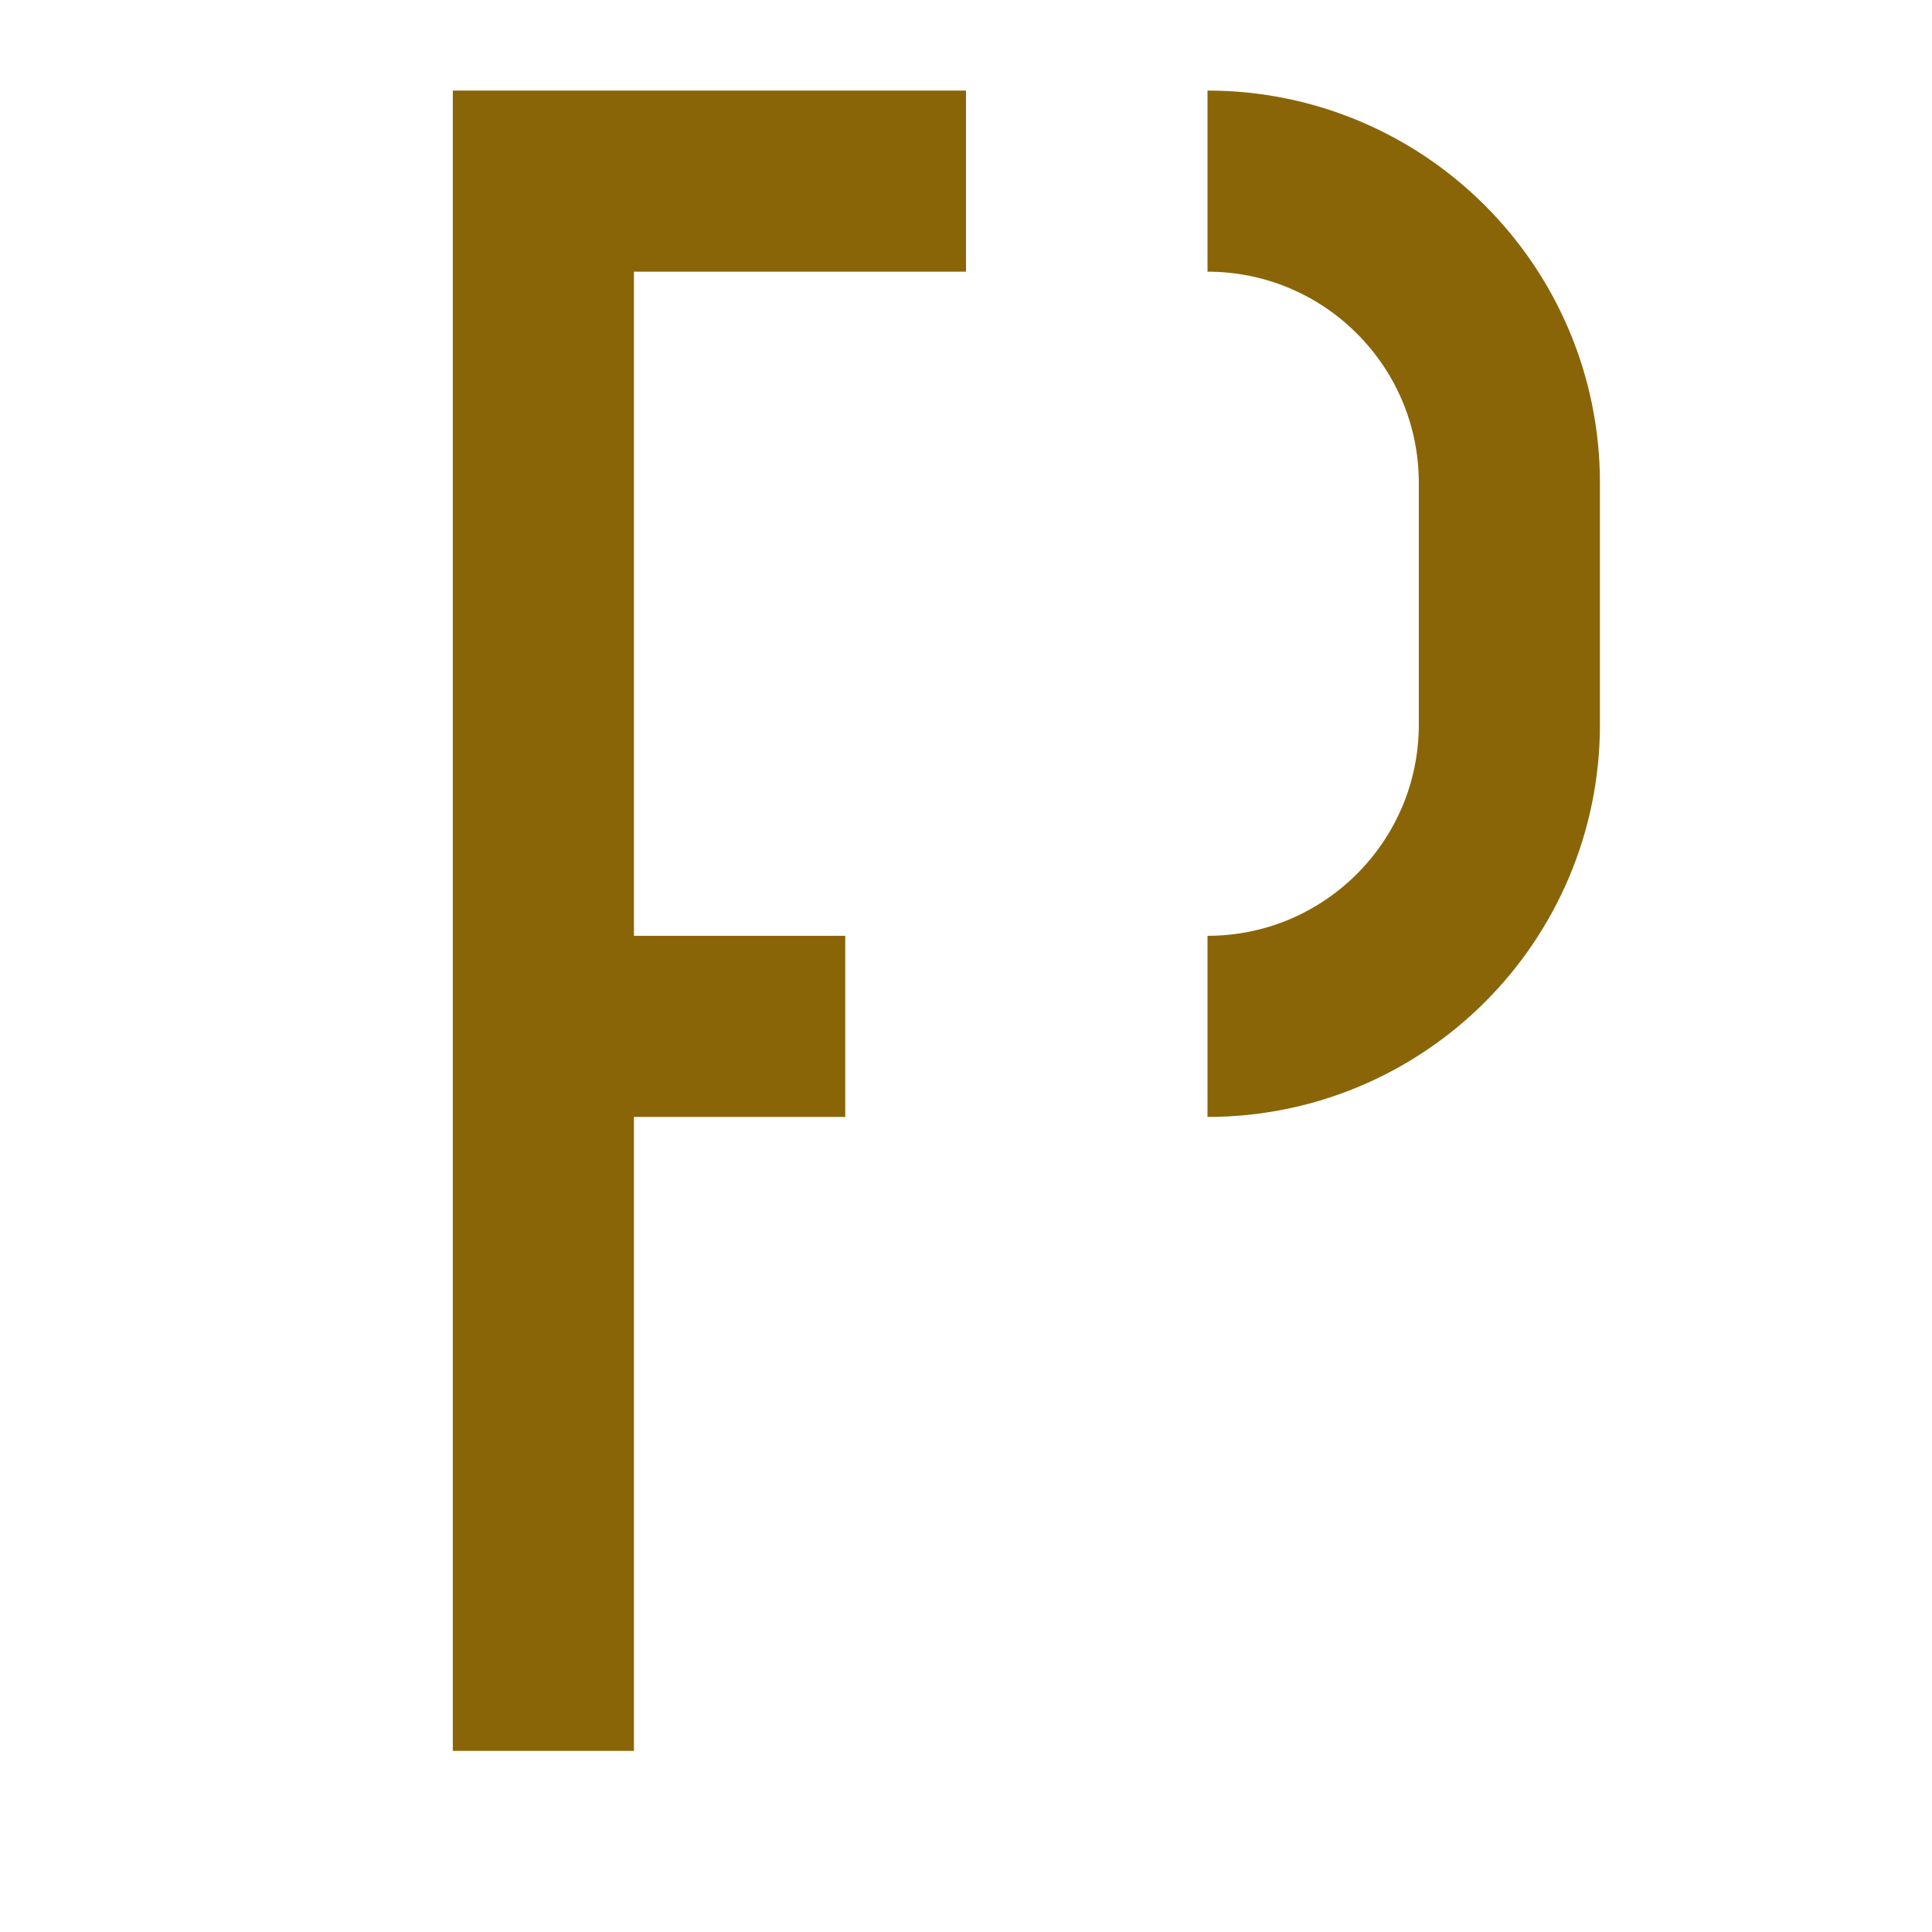
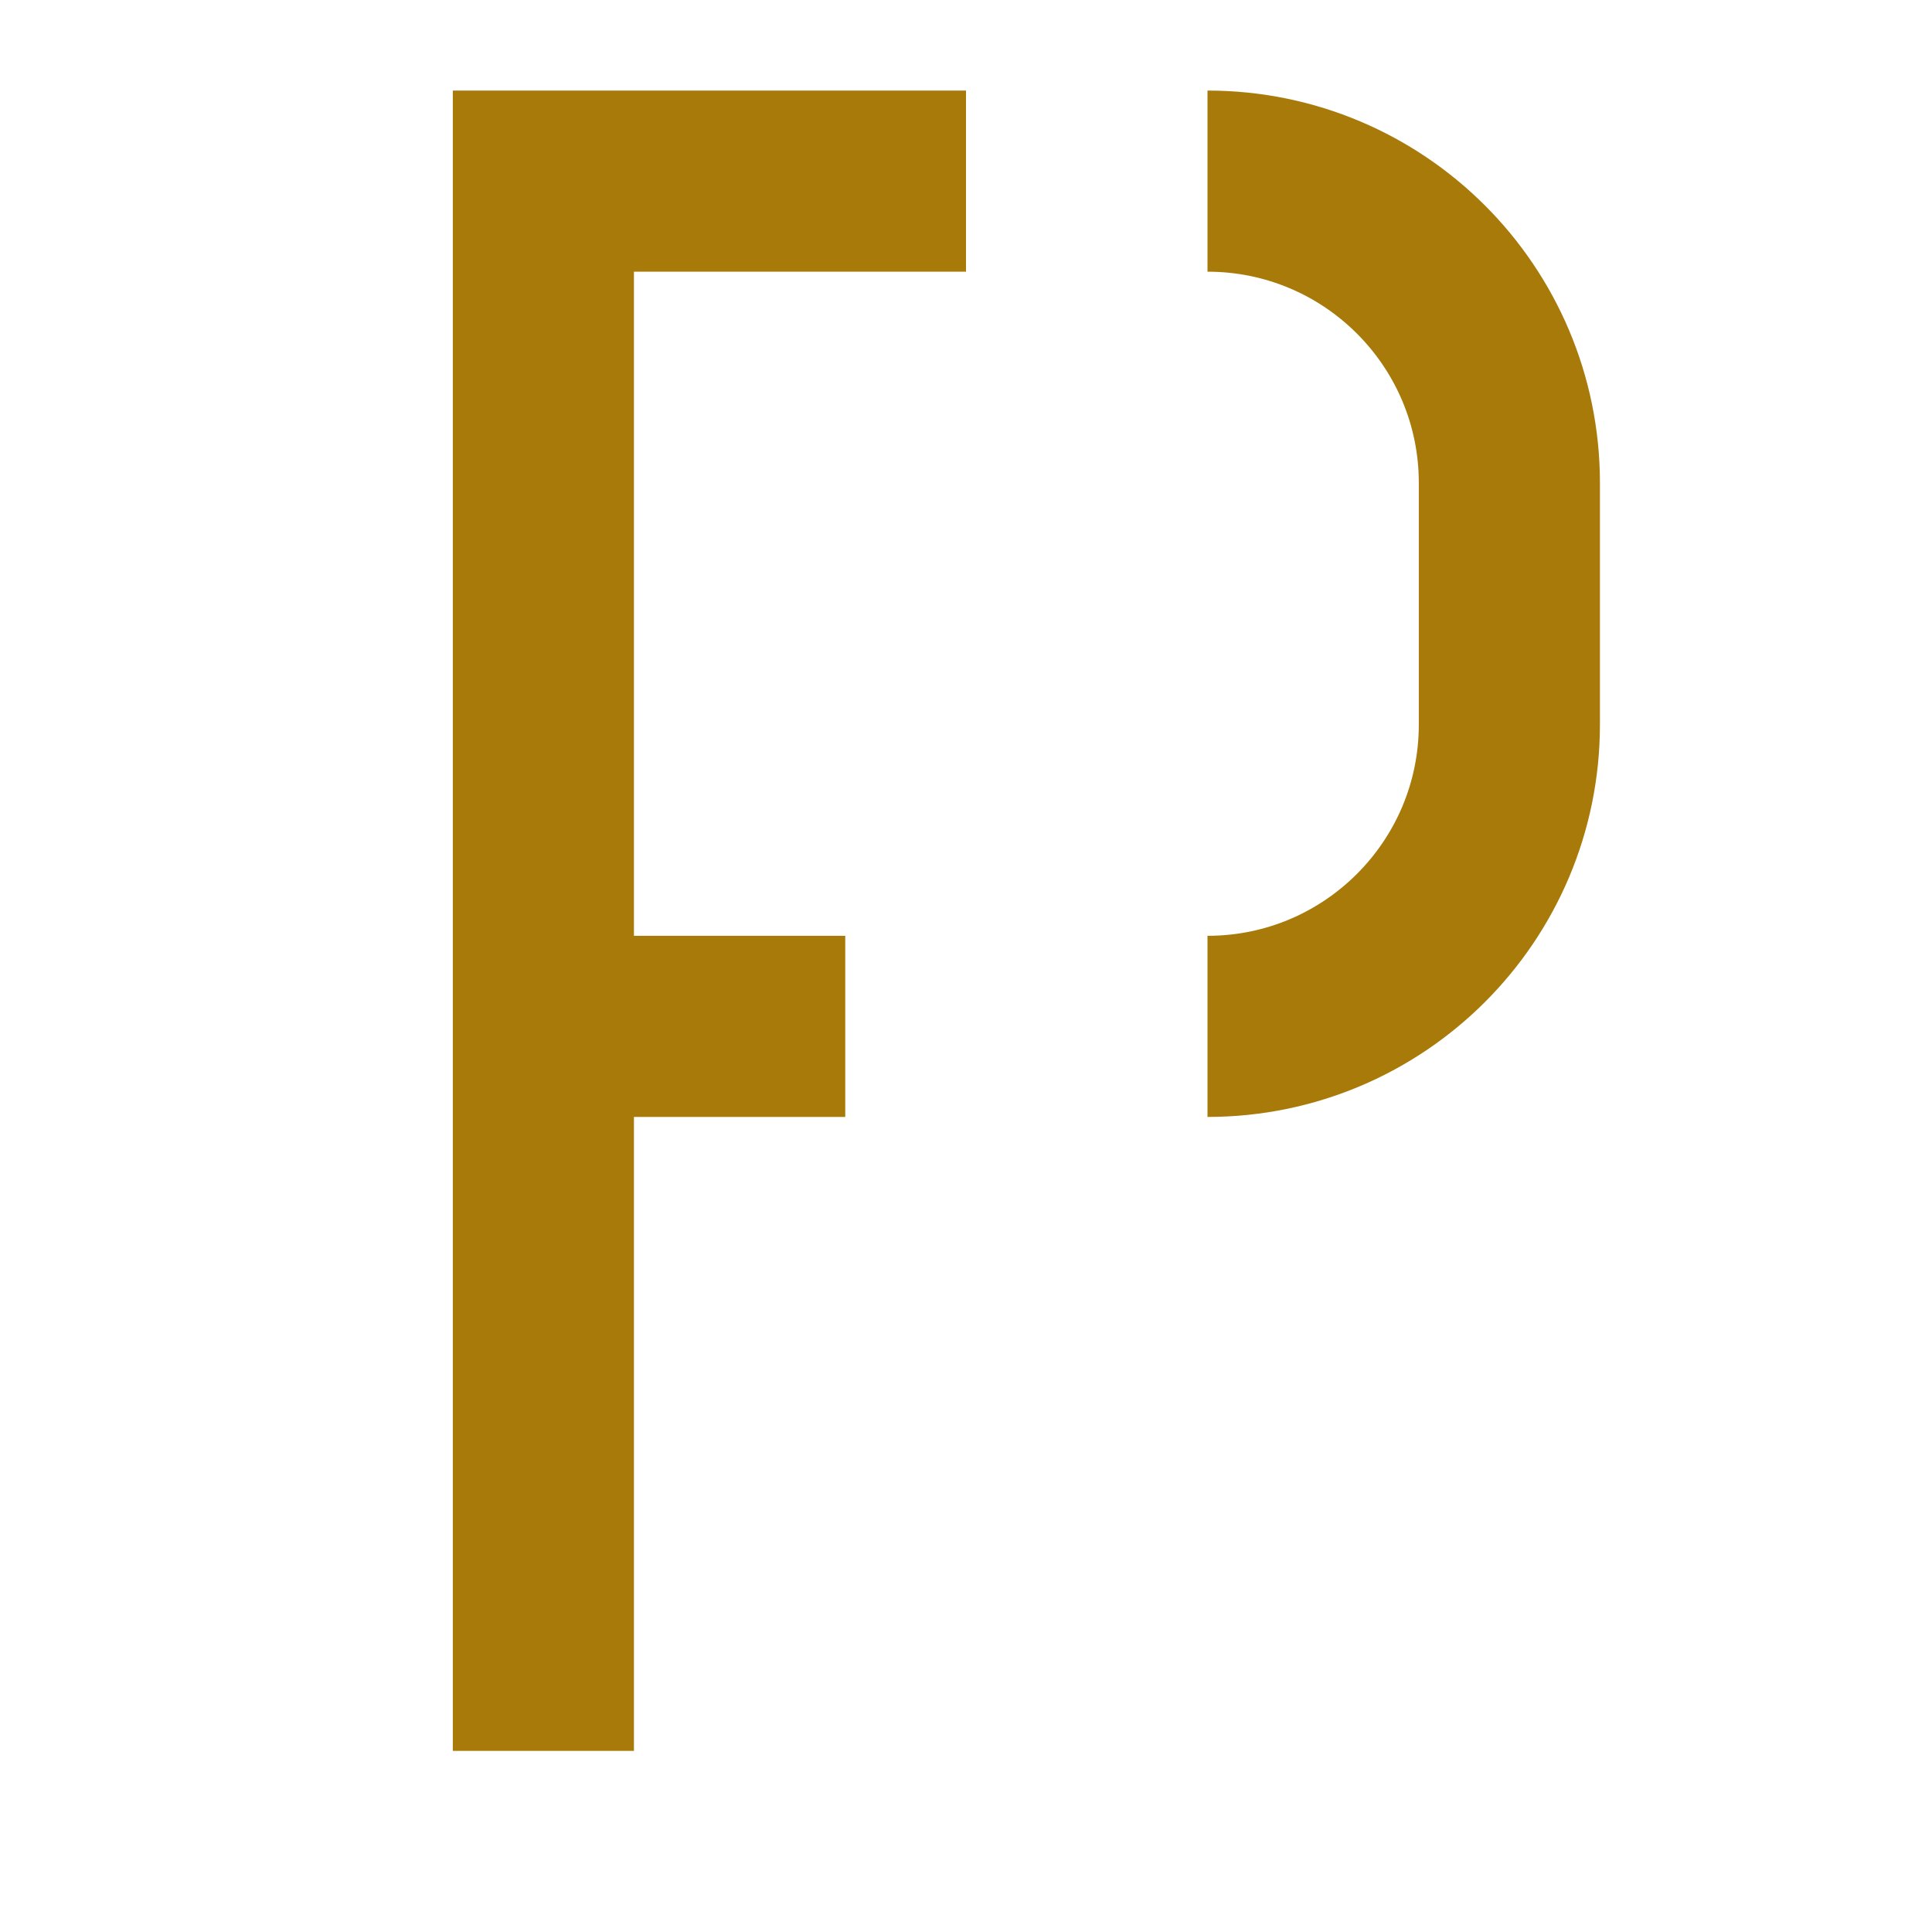
- <svg xmlns="http://www.w3.org/2000/svg" viewBox="0 0 32 32" fill="none" stroke="#8A6508" stroke-width="3" stroke-linecap="butt">
+ <svg xmlns="http://www.w3.org/2000/svg" viewBox="0 0 32 32" fill="none" stroke="#A87A0A" stroke-width="3" stroke-linecap="butt">
  <path d="M9 29V3h7" />
  <path d="M9 17h5" />
  <path d="M20 3a5 5 0 0 1 5 5v4a5 5 0 0 1-5 5" />
</svg>
